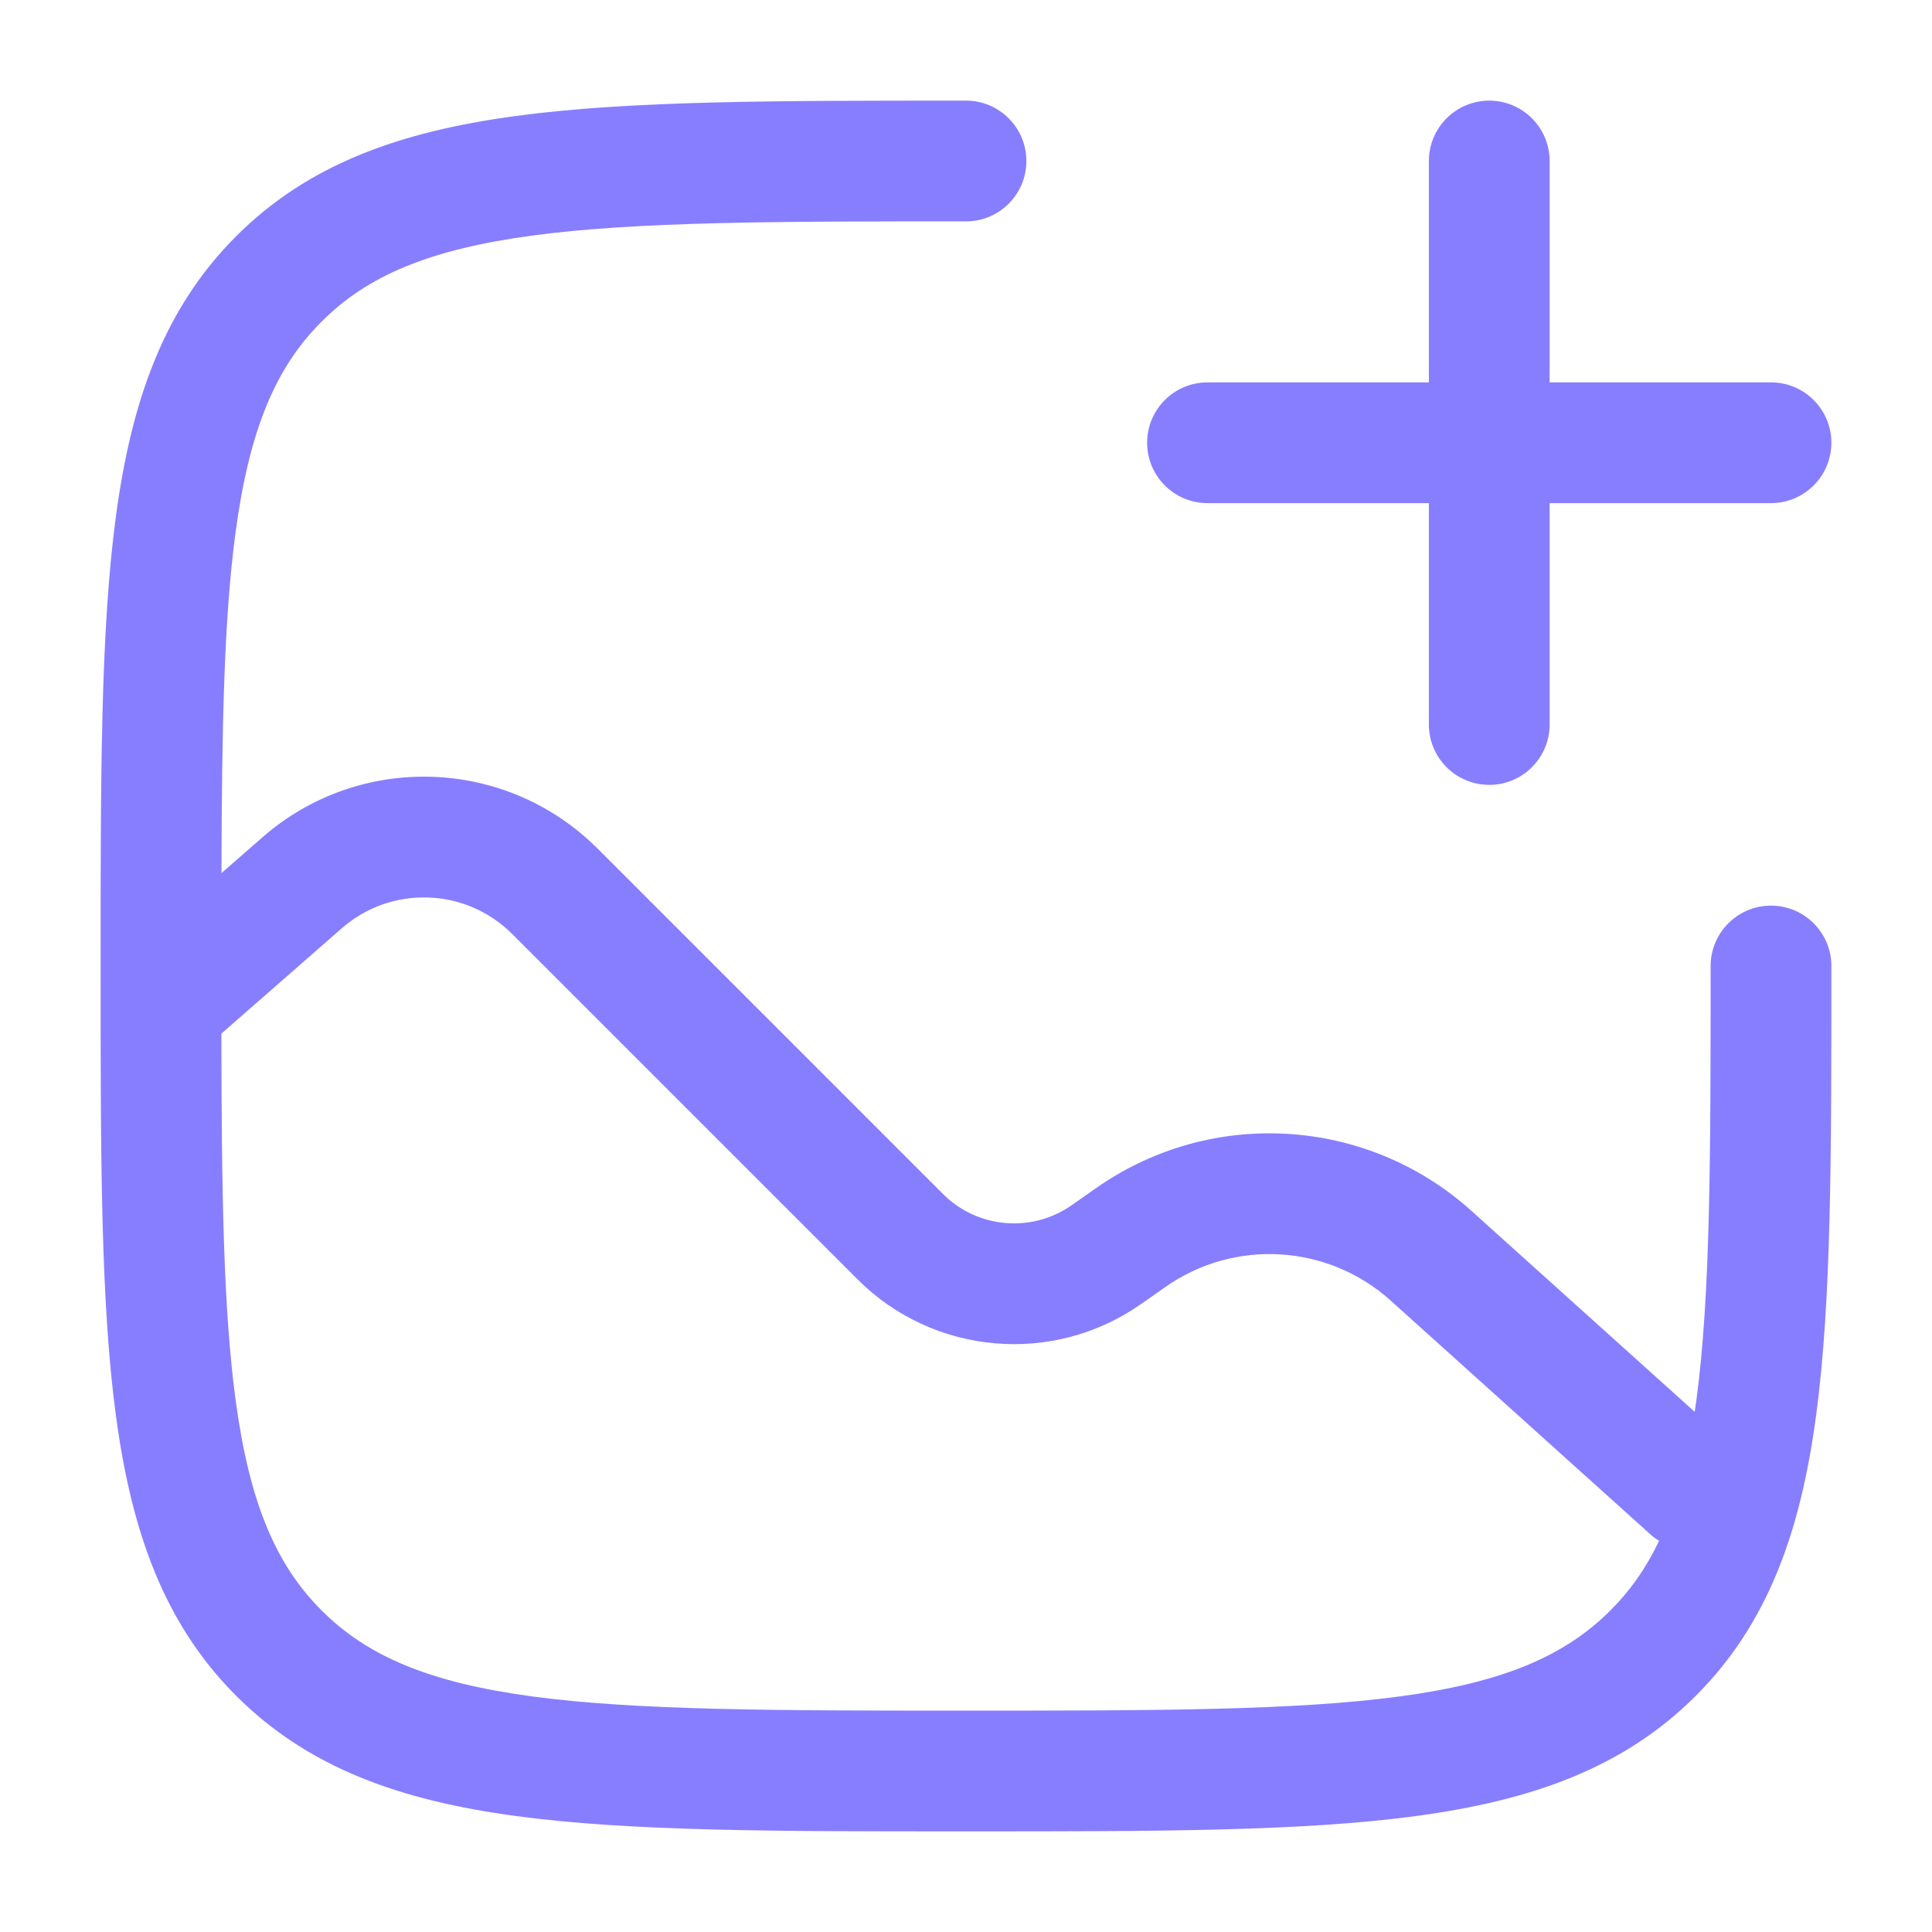
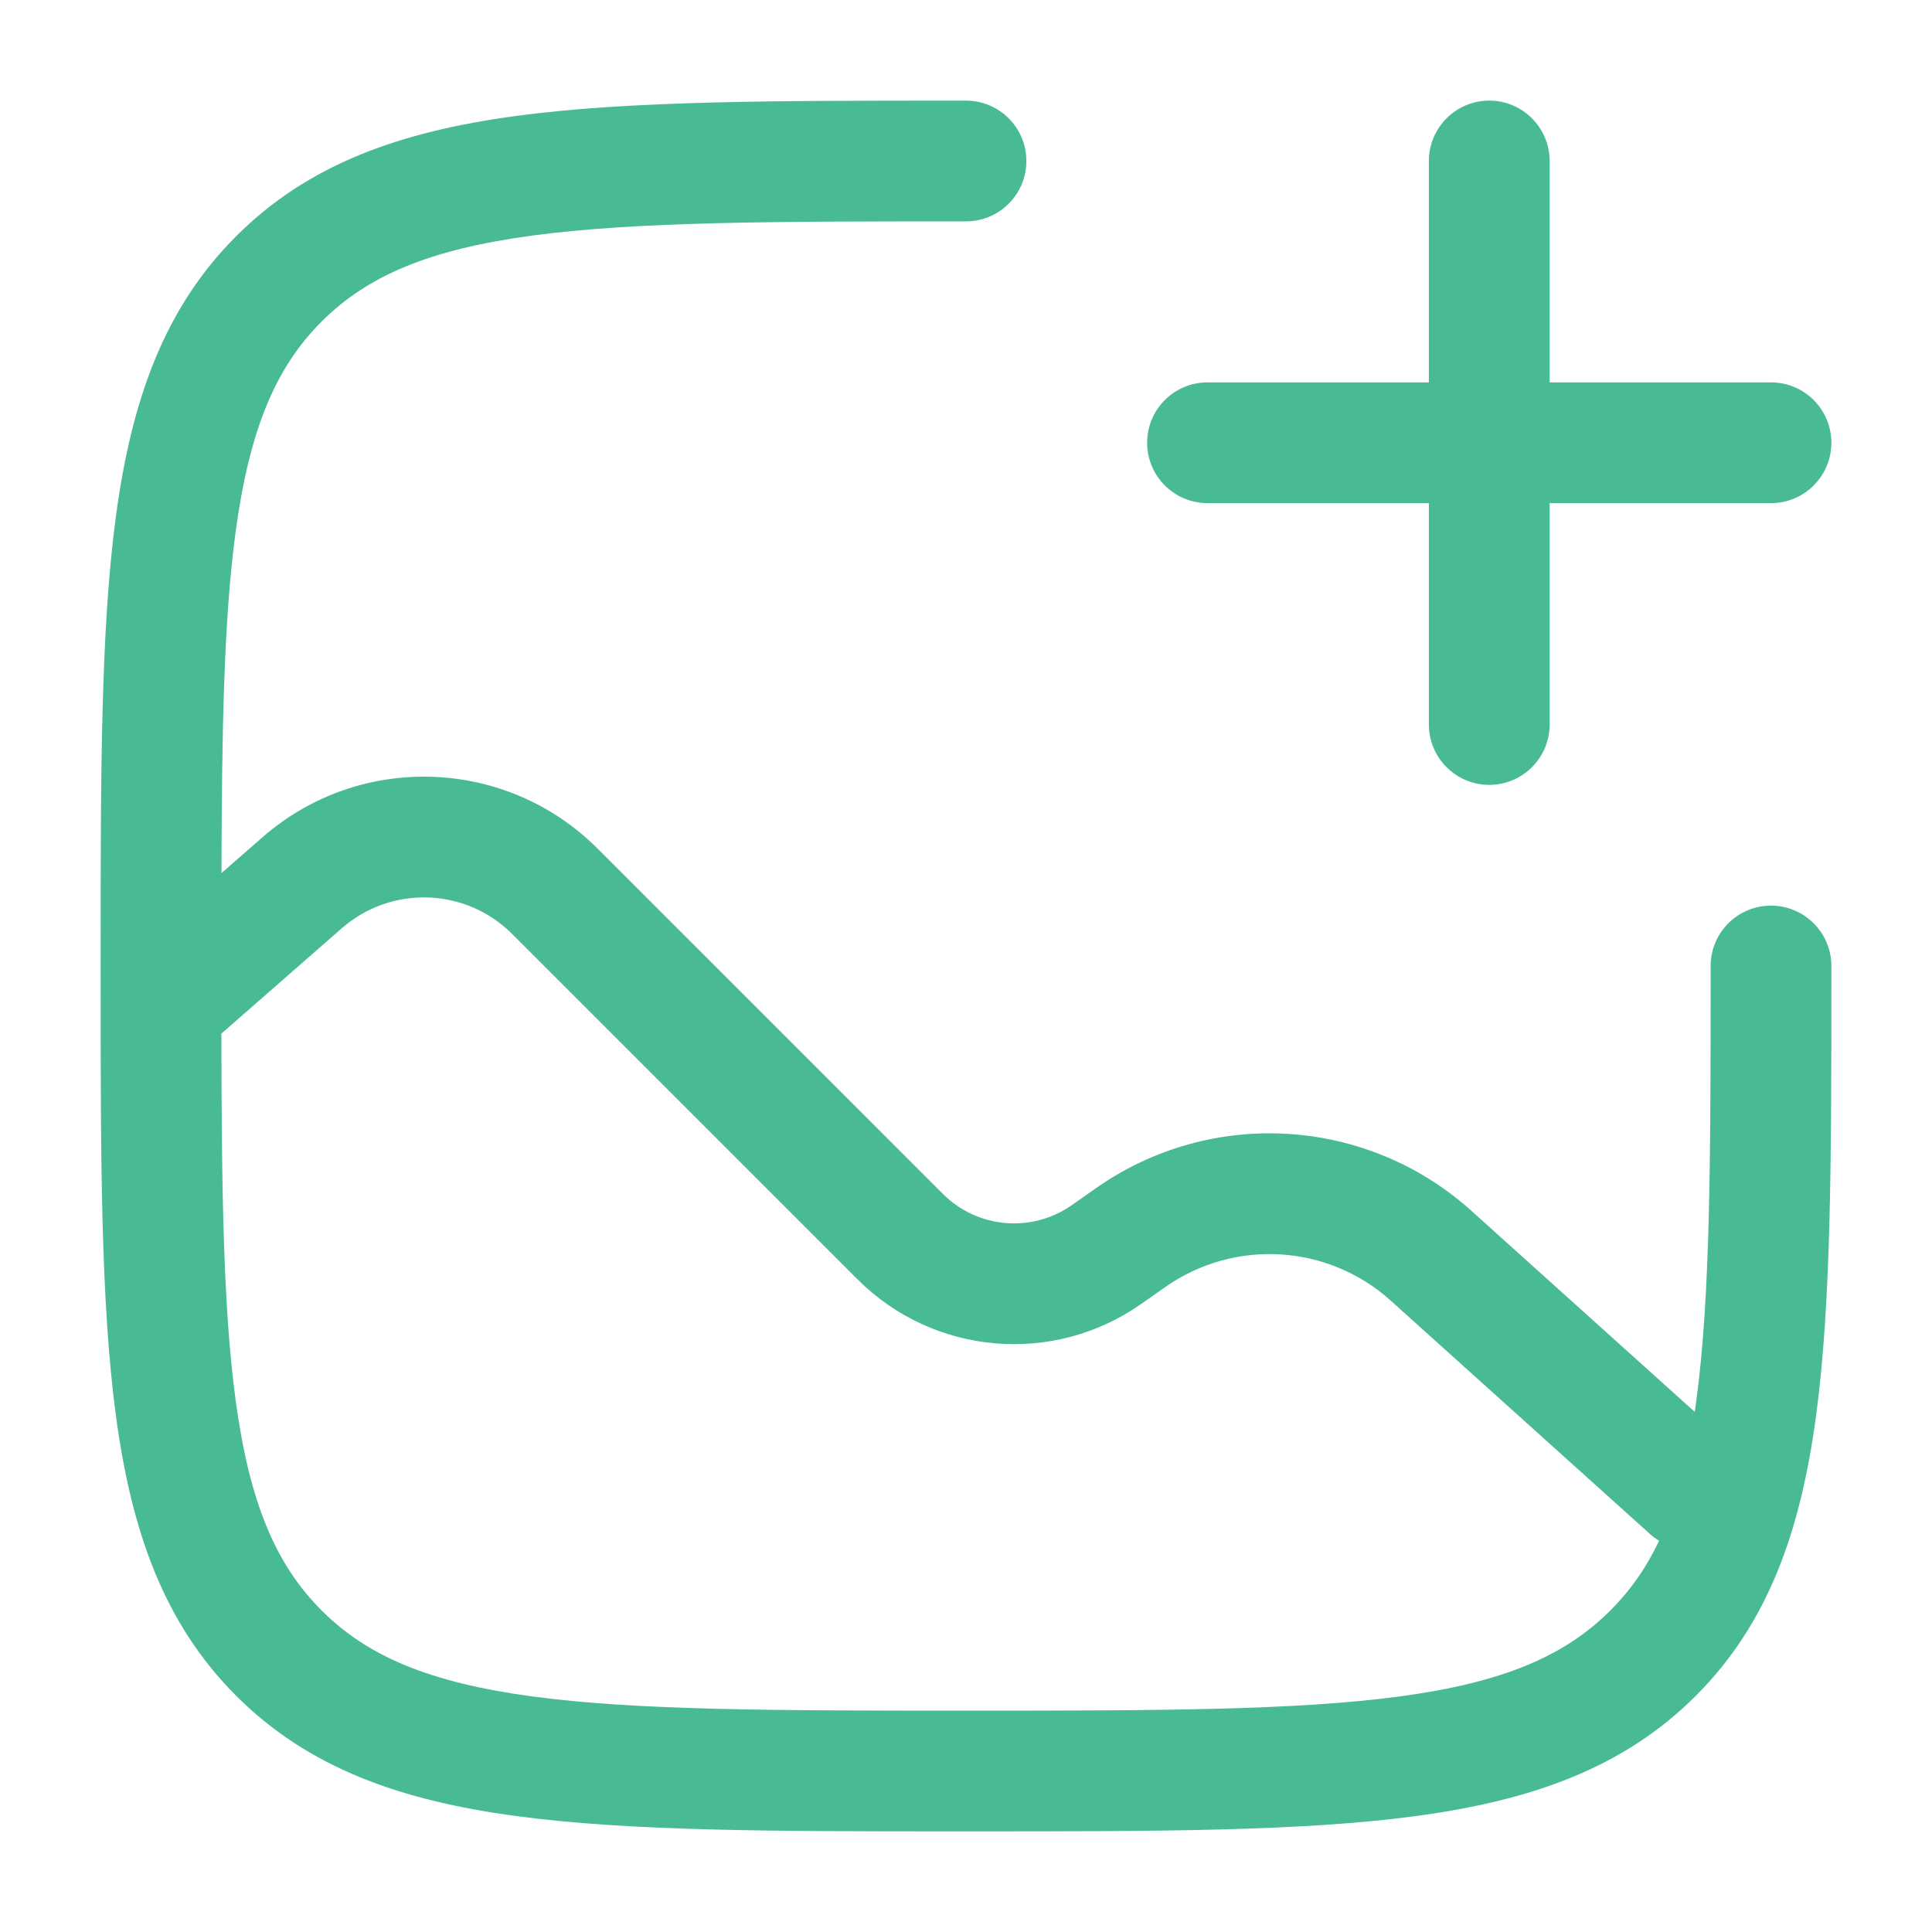
<svg xmlns="http://www.w3.org/2000/svg" width="24" height="24" viewBox="0 0 24 24" fill="none">
-   <path fill-rule="evenodd" clip-rule="evenodd" d="M18.5 1.25C18.914 1.25 19.25 1.586 19.25 2V4.75H22C22.414 4.75 22.75 5.086 22.75 5.5C22.75 5.914 22.414 6.25 22 6.25H19.25V9C19.25 9.414 18.914 9.75 18.5 9.75C18.086 9.75 17.75 9.414 17.75 9V6.25H15C14.586 6.25 14.25 5.914 14.25 5.5C14.25 5.086 14.586 4.75 15 4.75H17.75V2C17.75 1.586 18.086 1.25 18.5 1.25Z" fill="#877EFF" />
-   <path fill-rule="evenodd" clip-rule="evenodd" d="M12 1.25L11.943 1.25C9.634 1.25 7.825 1.25 6.414 1.44C4.969 1.634 3.829 2.039 2.934 2.934C2.039 3.829 1.634 4.969 1.44 6.414C1.25 7.825 1.25 9.634 1.25 11.943V12.057C1.25 14.366 1.25 16.175 1.44 17.586C1.634 19.031 2.039 20.171 2.934 21.066C3.829 21.961 4.969 22.366 6.414 22.56C7.825 22.75 9.634 22.75 11.943 22.75H12.057C14.366 22.75 16.175 22.75 17.586 22.56C19.031 22.366 20.171 21.961 21.066 21.066C21.961 20.171 22.366 19.031 22.56 17.586C22.75 16.175 22.75 14.366 22.75 12.057V12C22.75 11.586 22.414 11.25 22 11.25C21.586 11.25 21.25 11.586 21.25 12C21.25 14.378 21.248 16.086 21.074 17.386C21.067 17.438 21.06 17.488 21.052 17.538L18.278 15.041C16.979 13.872 15.044 13.755 13.613 14.761L13.315 14.97C12.818 15.319 12.142 15.261 11.713 14.831L7.423 10.541C6.287 9.406 4.466 9.345 3.258 10.403L2.751 10.846C2.756 9.054 2.781 7.693 2.926 6.614C3.098 5.335 3.425 4.564 3.995 3.995C4.564 3.425 5.335 3.098 6.614 2.926C7.914 2.752 9.622 2.75 12 2.75C12.414 2.75 12.75 2.414 12.75 2C12.75 1.586 12.414 1.25 12 1.25ZM2.926 17.386C3.098 18.665 3.425 19.436 3.995 20.005C4.564 20.575 5.335 20.902 6.614 21.074C7.914 21.248 9.622 21.25 12 21.25C14.378 21.25 16.087 21.248 17.386 21.074C18.665 20.902 19.436 20.575 20.005 20.005C20.249 19.762 20.448 19.481 20.61 19.14C20.571 19.117 20.533 19.089 20.498 19.057L17.275 16.156C16.495 15.454 15.334 15.385 14.476 15.988L14.178 16.197C13.084 16.966 11.597 16.837 10.652 15.892L6.362 11.602C5.785 11.025 4.86 10.994 4.245 11.532L2.75 12.84C2.753 14.788 2.773 16.245 2.926 17.386Z" fill="#877EFF" />
+   <path fill-rule="evenodd" clip-rule="evenodd" d="M18.5 1.25C18.914 1.25 19.25 1.586 19.25 2V4.75H22C22.414 4.75 22.75 5.086 22.75 5.5C22.75 5.914 22.414 6.25 22 6.25H19.25V9C19.25 9.414 18.914 9.75 18.5 9.75C18.086 9.75 17.75 9.414 17.75 9V6.25H15C14.586 6.25 14.25 5.914 14.25 5.5C14.25 5.086 14.586 4.75 15 4.75H17.75V2C17.75 1.586 18.086 1.25 18.5 1.25Z" fill="#49BB93" />
+   <path fill-rule="evenodd" clip-rule="evenodd" d="M12 1.25L11.943 1.25C9.634 1.25 7.825 1.25 6.414 1.44C4.969 1.634 3.829 2.039 2.934 2.934C2.039 3.829 1.634 4.969 1.44 6.414C1.25 7.825 1.25 9.634 1.25 11.943V12.057C1.25 14.366 1.25 16.175 1.44 17.586C1.634 19.031 2.039 20.171 2.934 21.066C3.829 21.961 4.969 22.366 6.414 22.56C7.825 22.75 9.634 22.75 11.943 22.75H12.057C14.366 22.75 16.175 22.75 17.586 22.56C19.031 22.366 20.171 21.961 21.066 21.066C21.961 20.171 22.366 19.031 22.56 17.586C22.75 16.175 22.75 14.366 22.75 12.057V12C22.75 11.586 22.414 11.25 22 11.25C21.586 11.25 21.25 11.586 21.25 12C21.25 14.378 21.248 16.086 21.074 17.386C21.067 17.438 21.06 17.488 21.052 17.538L18.278 15.041C16.979 13.872 15.044 13.755 13.613 14.761L13.315 14.97C12.818 15.319 12.142 15.261 11.713 14.831L7.423 10.541C6.287 9.406 4.466 9.345 3.258 10.403L2.751 10.846C2.756 9.054 2.781 7.693 2.926 6.614C3.098 5.335 3.425 4.564 3.995 3.995C4.564 3.425 5.335 3.098 6.614 2.926C7.914 2.752 9.622 2.75 12 2.75C12.414 2.75 12.75 2.414 12.75 2C12.75 1.586 12.414 1.25 12 1.25ZM2.926 17.386C3.098 18.665 3.425 19.436 3.995 20.005C4.564 20.575 5.335 20.902 6.614 21.074C7.914 21.248 9.622 21.25 12 21.25C14.378 21.25 16.087 21.248 17.386 21.074C18.665 20.902 19.436 20.575 20.005 20.005C20.249 19.762 20.448 19.481 20.61 19.14C20.571 19.117 20.533 19.089 20.498 19.057L17.275 16.156C16.495 15.454 15.334 15.385 14.476 15.988L14.178 16.197C13.084 16.966 11.597 16.837 10.652 15.892L6.362 11.602C5.785 11.025 4.86 10.994 4.245 11.532L2.75 12.84C2.753 14.788 2.773 16.245 2.926 17.386Z" fill="#49BB93" />
</svg>
